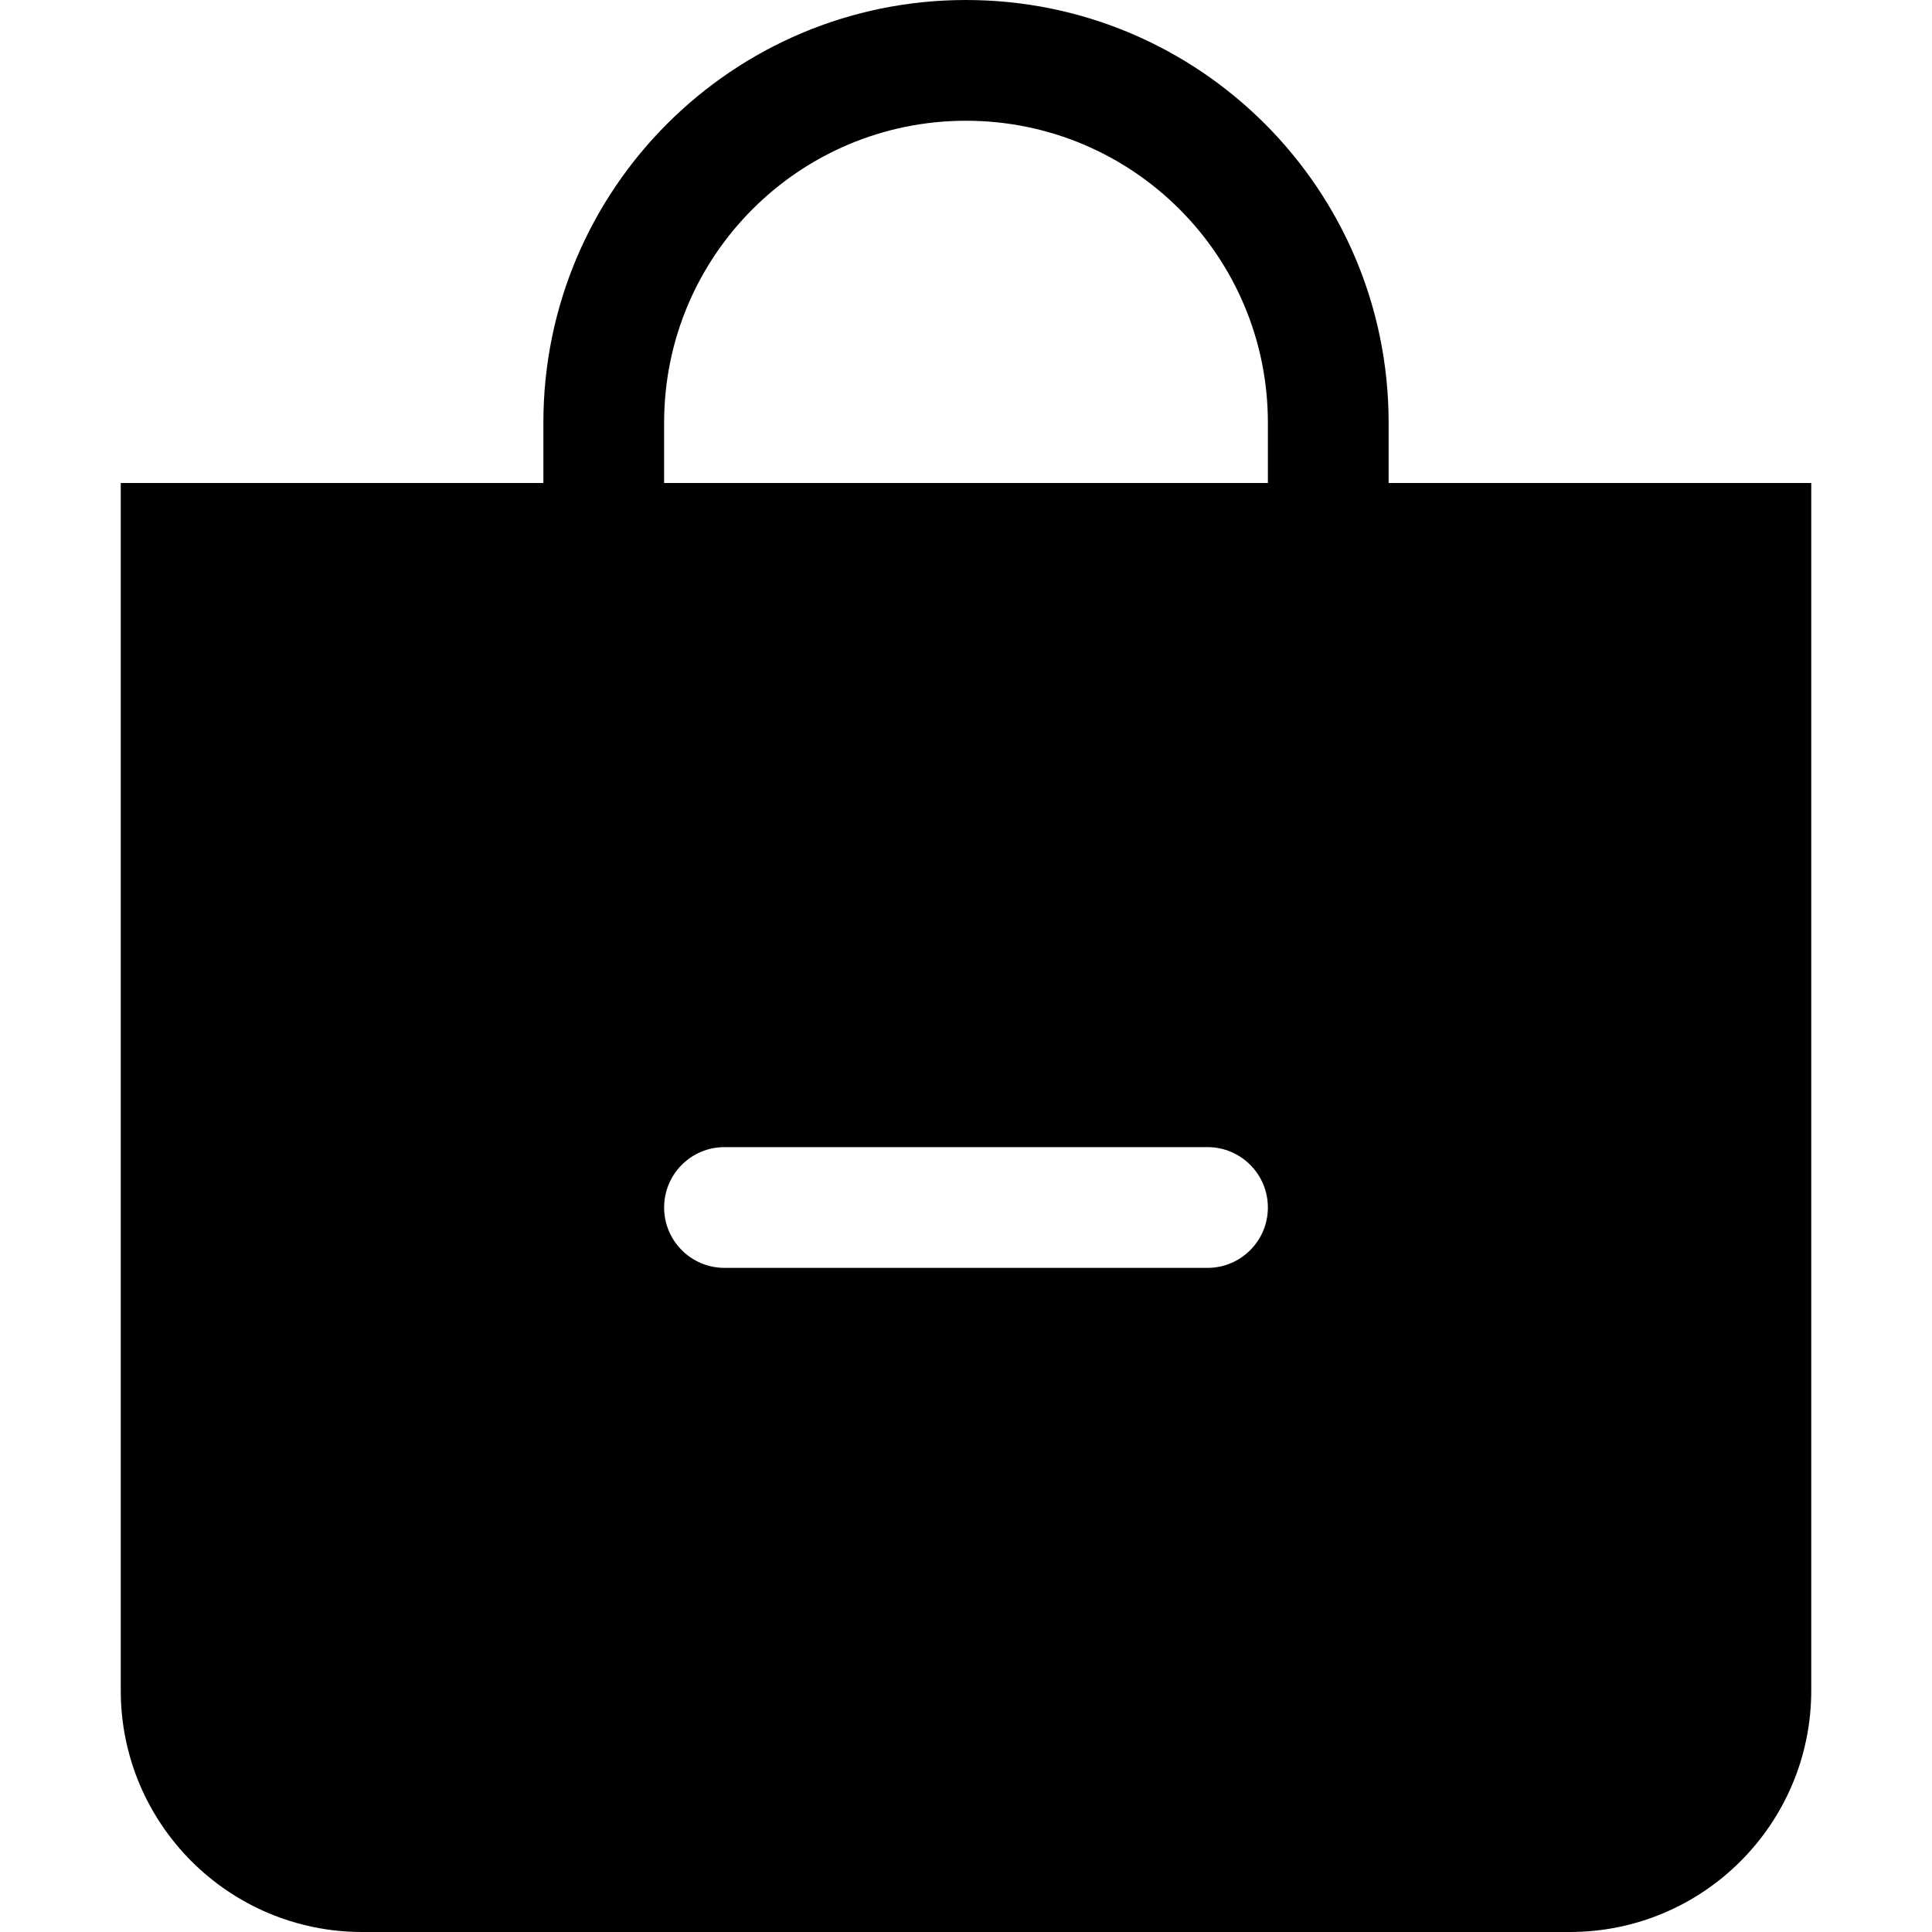
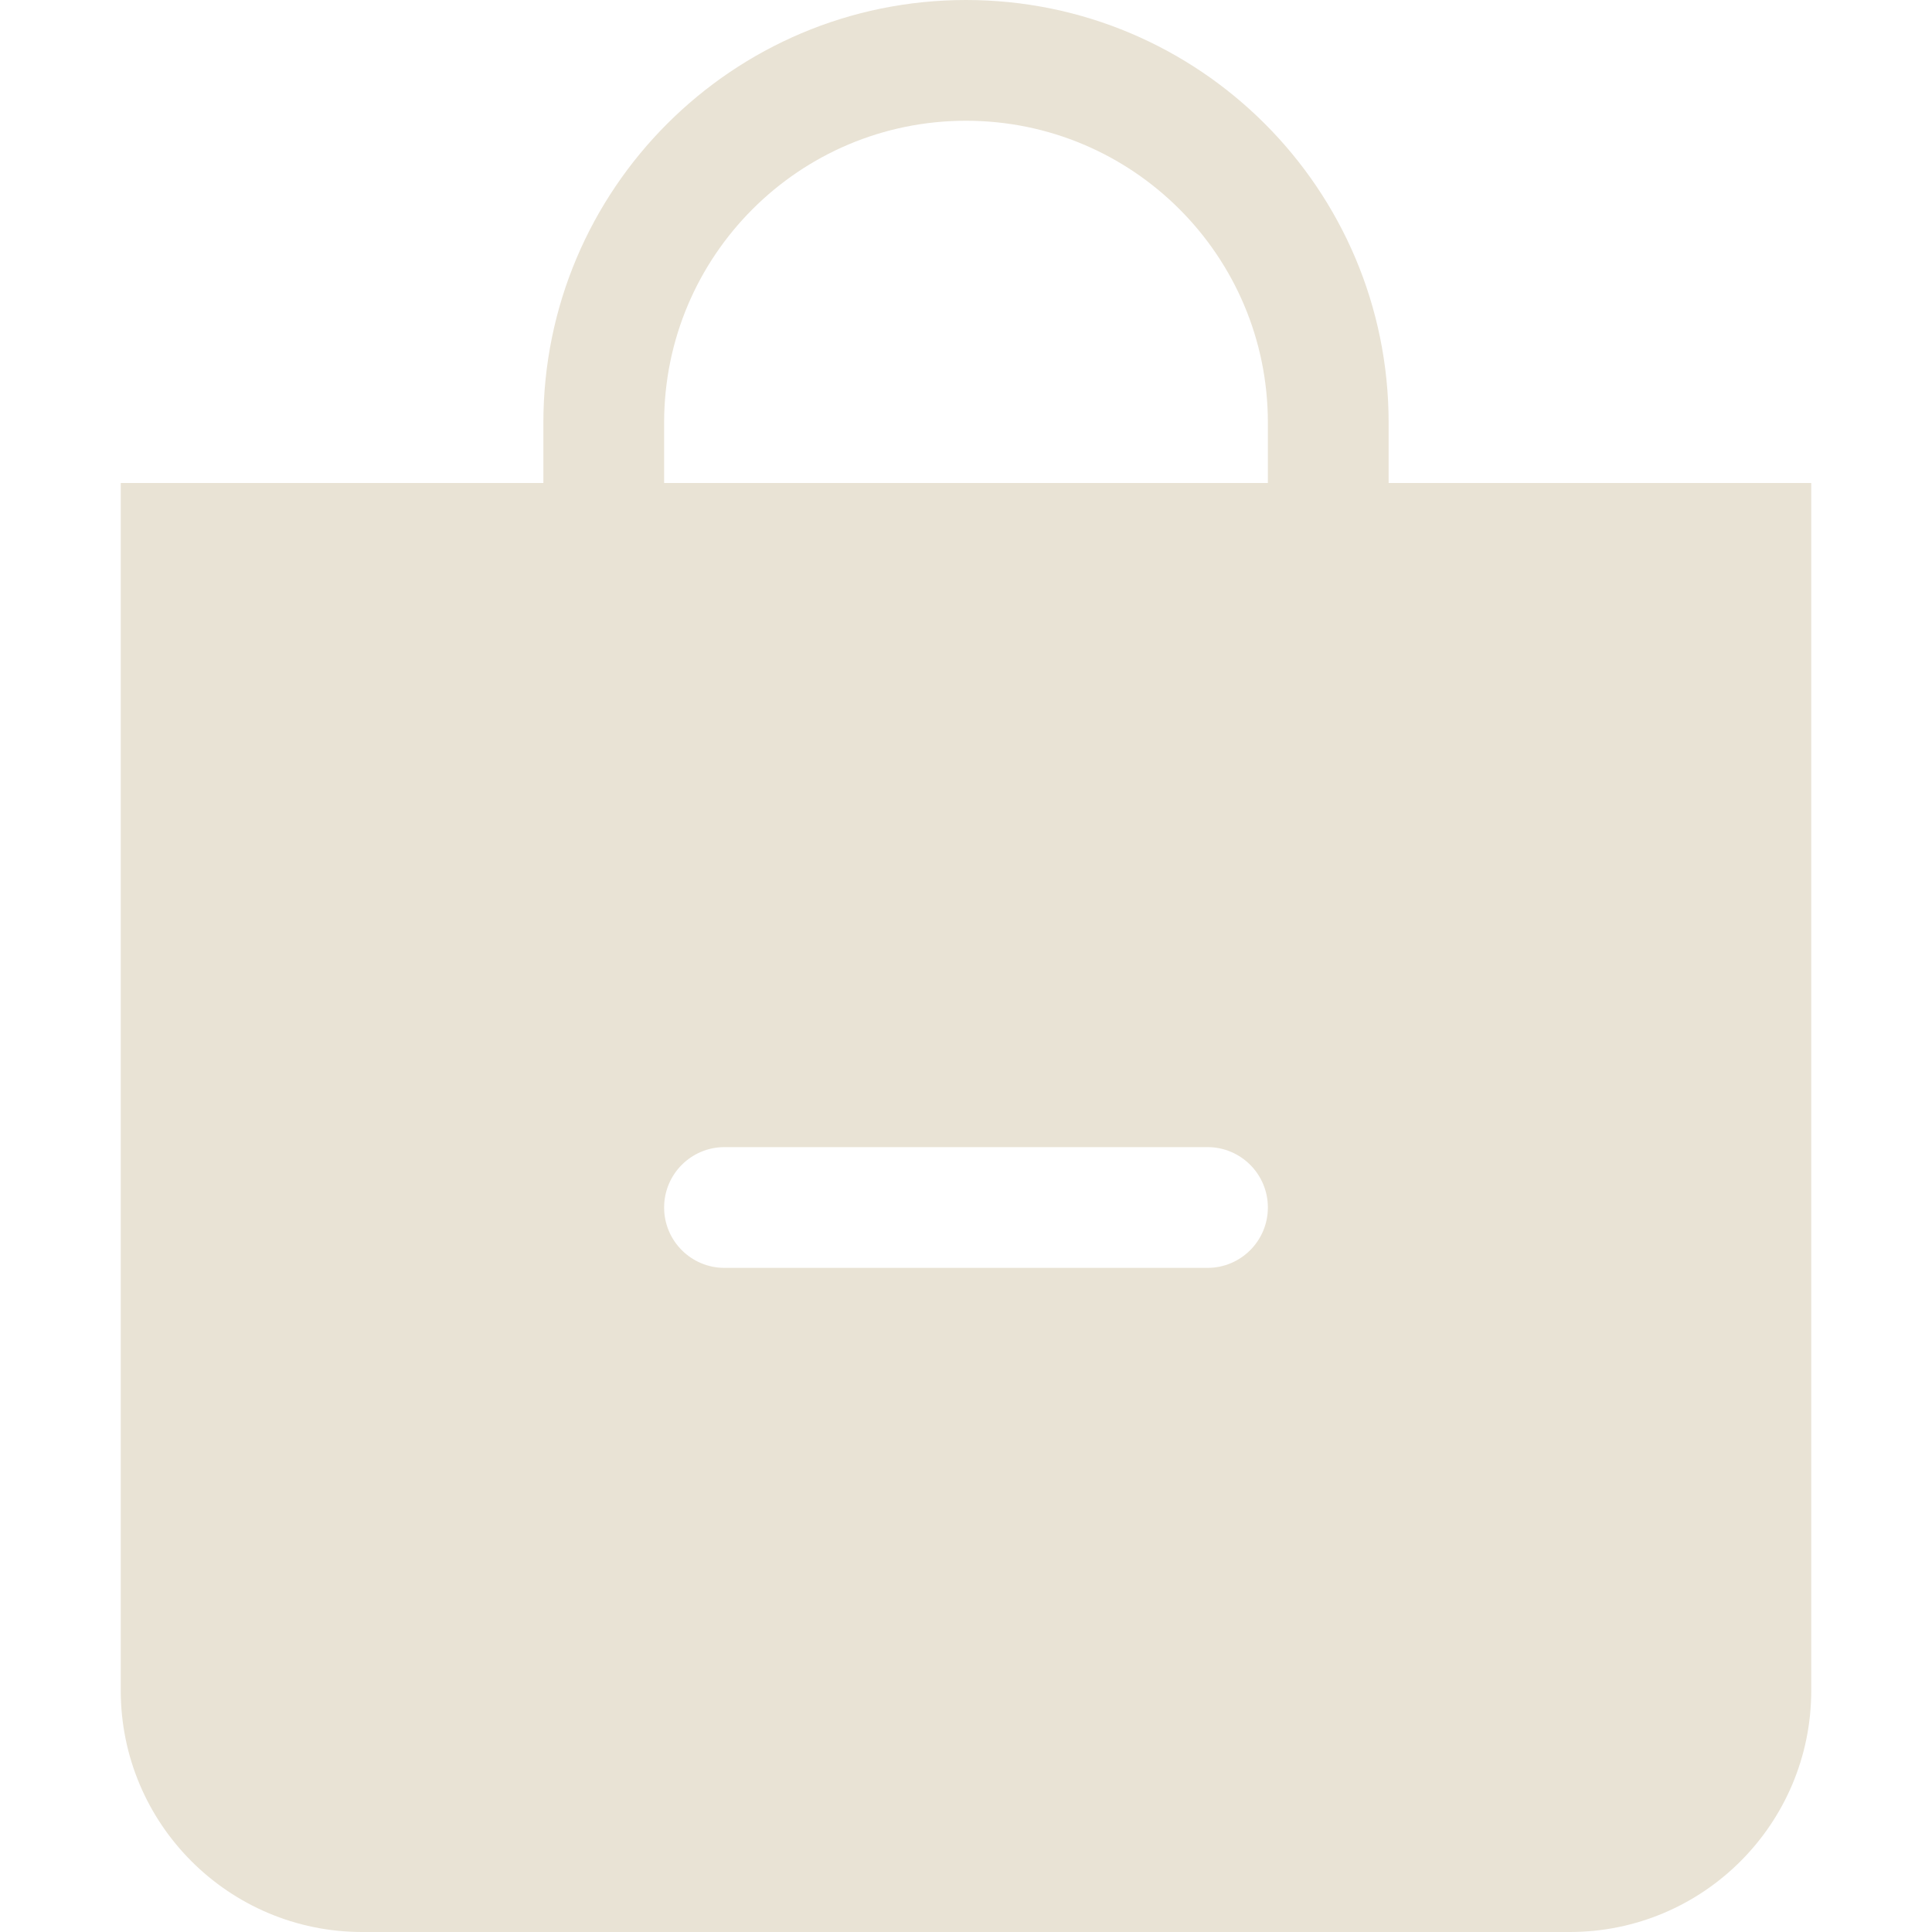
- <svg xmlns="http://www.w3.org/2000/svg" width="16" height="16" fill="currentColor" class="bi bi-bag-dash-fill" viewBox="0 0 16 16">
+ <svg xmlns="http://www.w3.org/2000/svg" width="25" height="25" fill="#e9e3d5" class="bi bi-bag-dash-fill" viewBox="0 0 16 16">
  <path fill-rule="evenodd" d="M10.5 3.5a2.5 2.5 0 0 0-5 0V4h5v-.5zm1 0V4H15v10a2 2 0 0 1-2 2H3a2 2 0 0 1-2-2V4h3.5v-.5a3.5 3.5 0 1 1 7 0zM6 9.5a.5.5 0 0 0 0 1h4a.5.5 0 0 0 0-1H6z" />
</svg>
